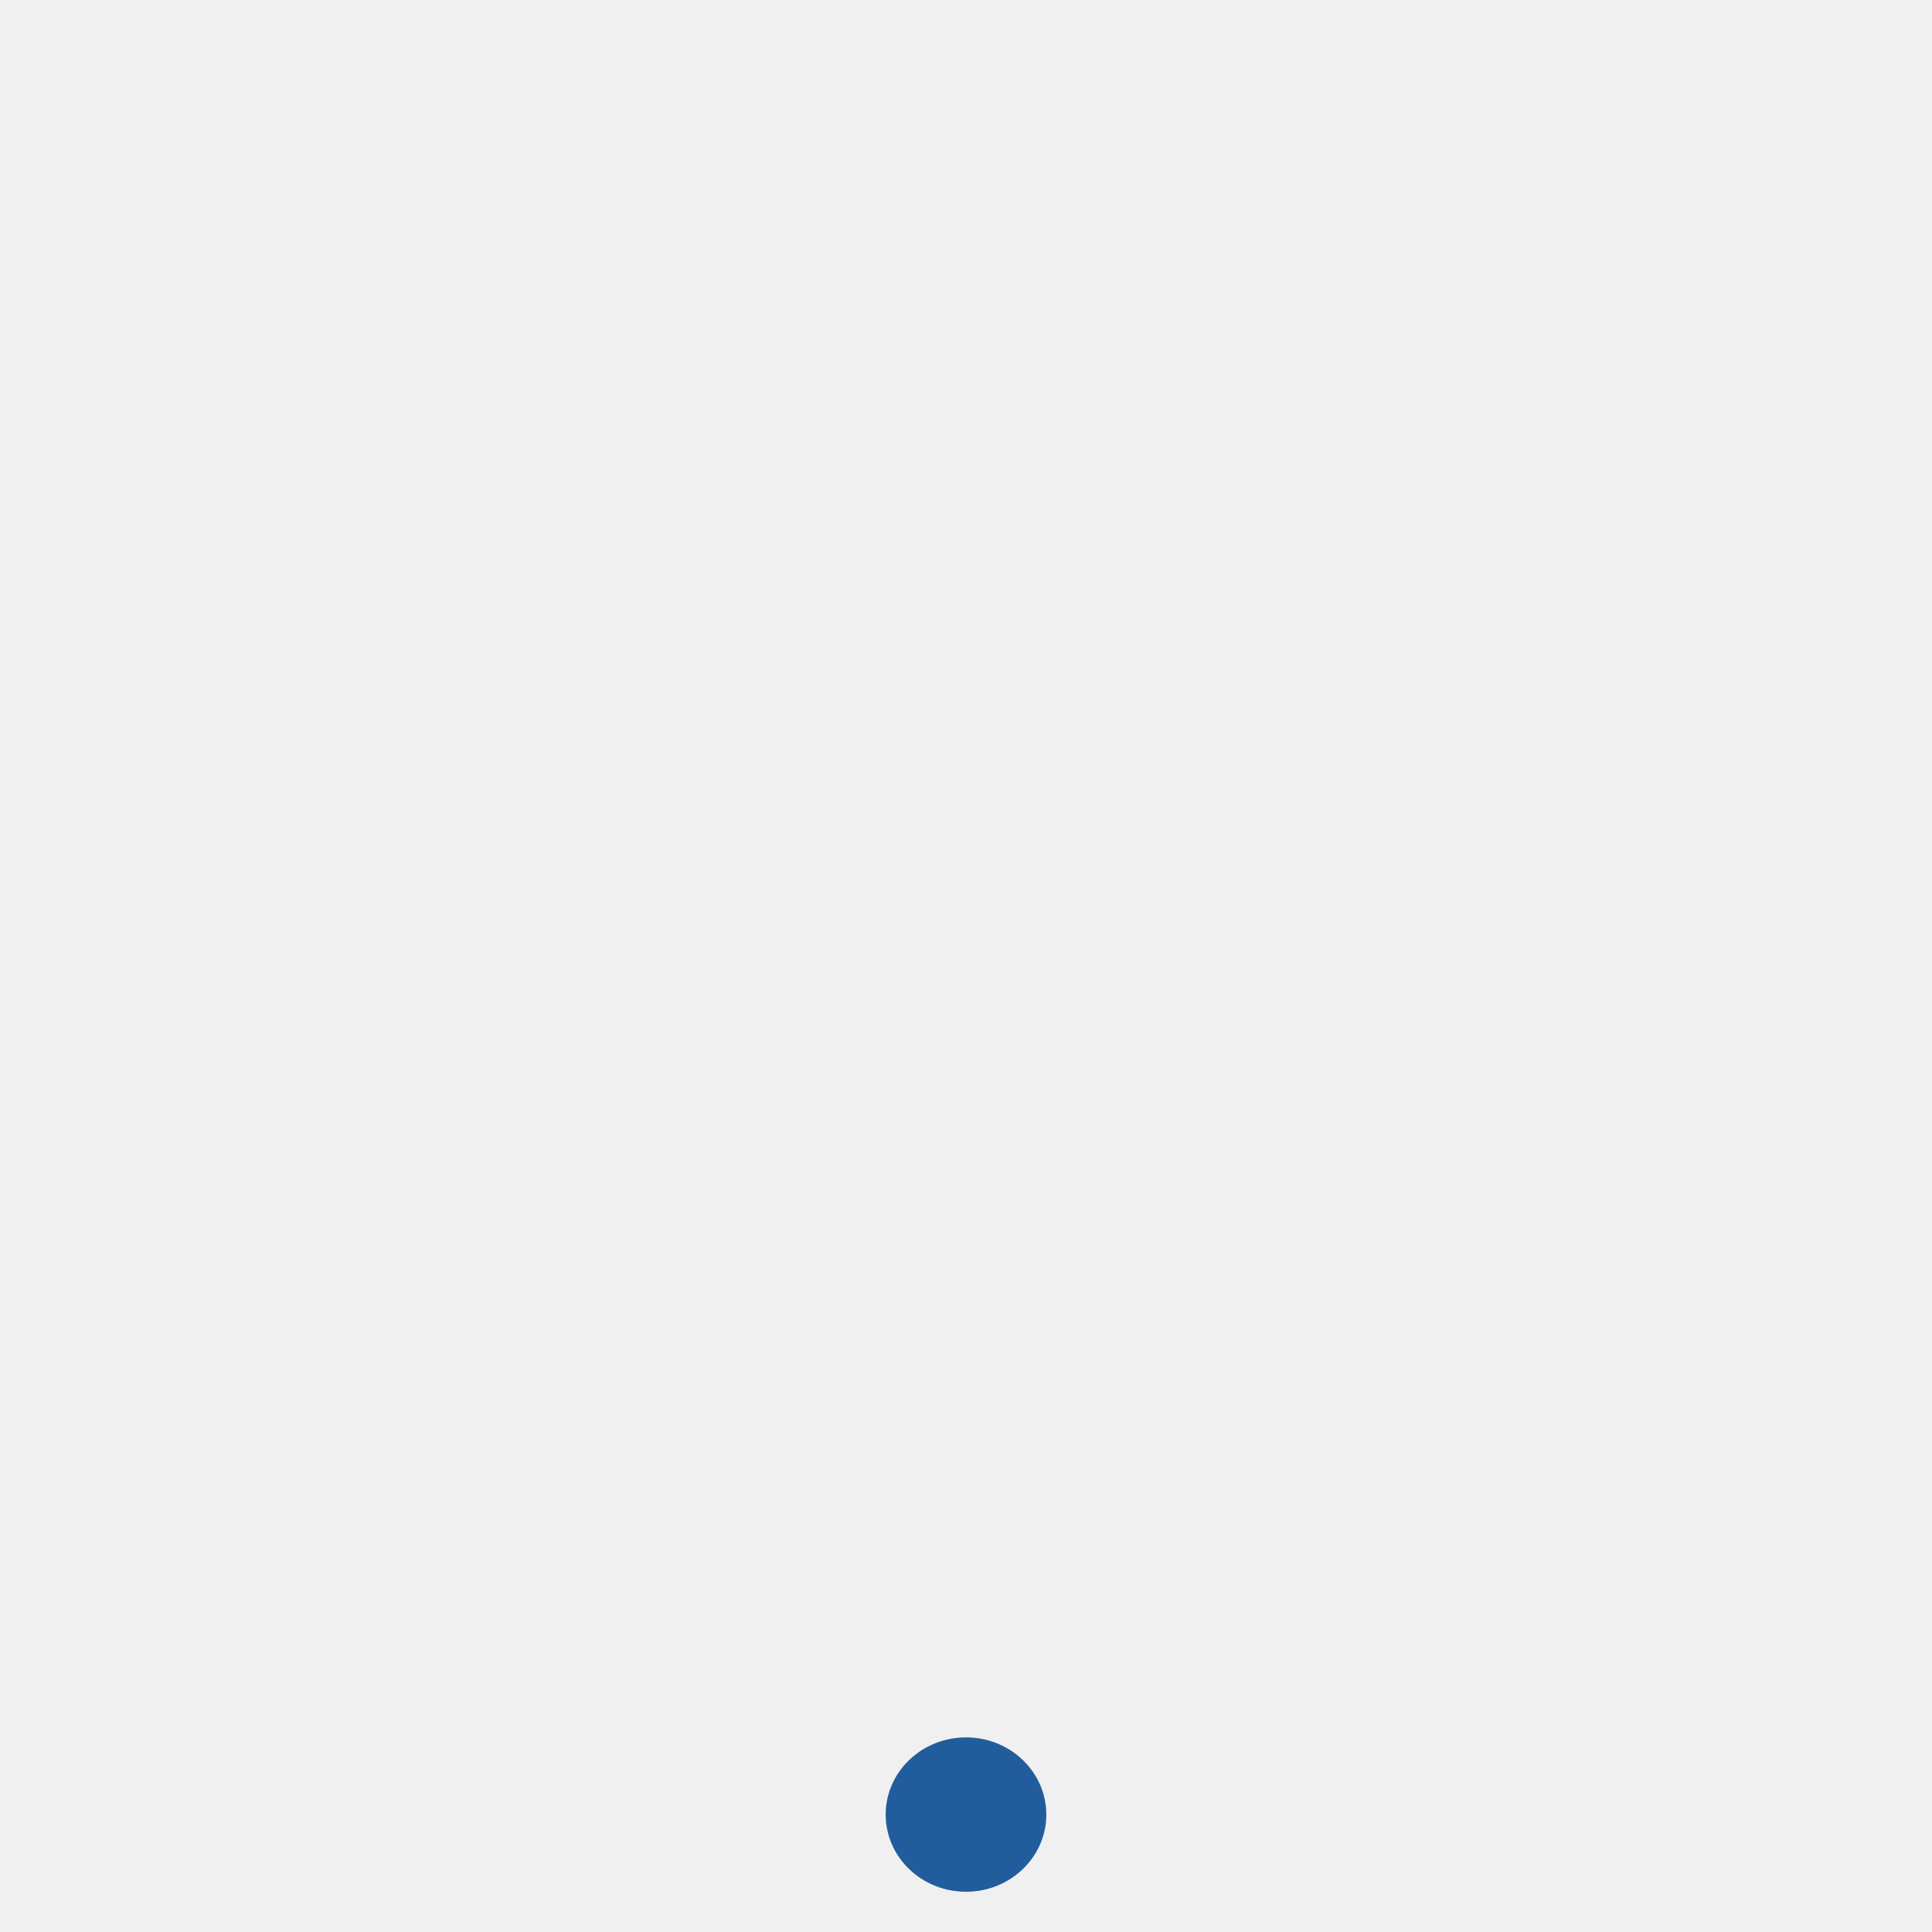
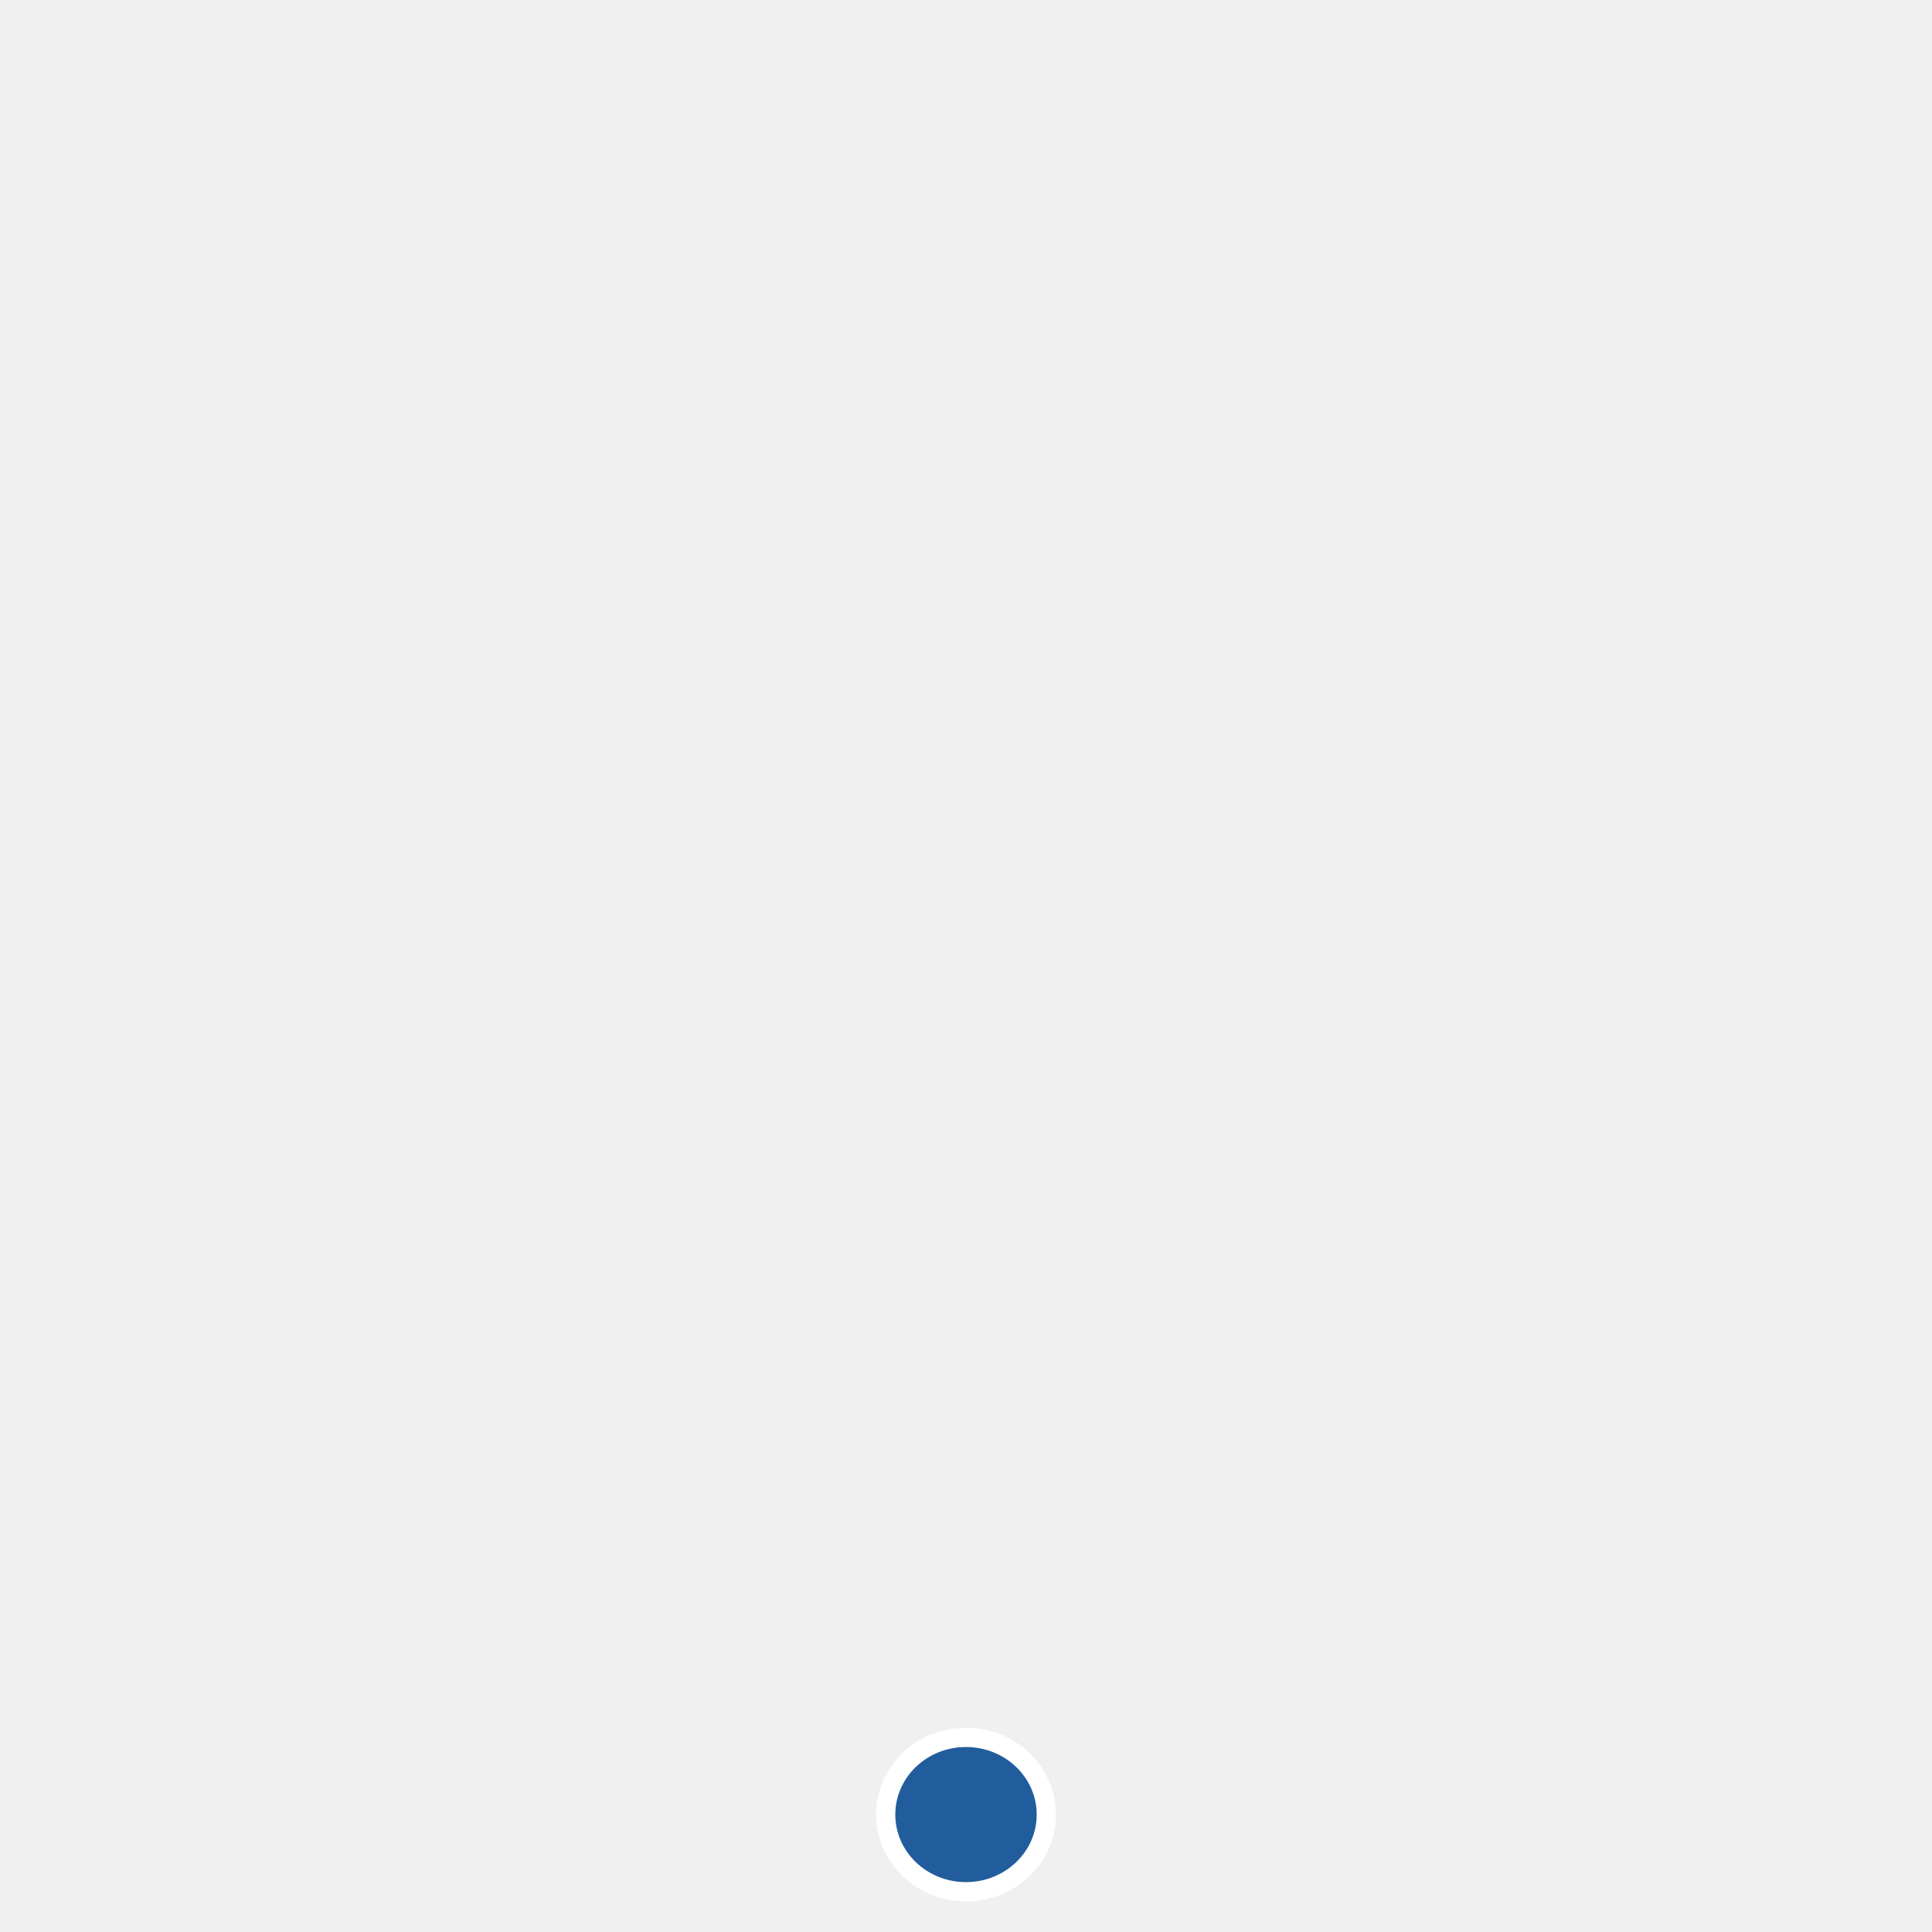
<svg xmlns="http://www.w3.org/2000/svg" width="96" height="96" id="svg11252" version="1.1">
  <defs id="defs11254" />
  <g id="layer1" style="display:inline">
    <g id="one" transform="rotate(-90,48,48)">
      <rect y="0" x="0" height="96" width="96" id="rect4138" style="color:#000000;clip-rule:nonzero;display:inline;overflow:visible;visibility:visible;opacity:1;isolation:auto;mix-blend-mode:normal;color-interpolation:sRGB;color-interpolation-filters:linearRGB;solid-color:#000000;solid-opacity:1;fill:none;fill-opacity:1;fill-rule:nonzero;stroke:none;stroke-width:0.956;stroke-linecap:butt;stroke-linejoin:miter;stroke-miterlimit:4;stroke-dasharray:none;stroke-dashoffset:0;stroke-opacity:1;marker:none;marker-start:none;color-rendering:auto;image-rendering:auto;shape-rendering:auto;text-rendering:auto;enable-background:accumulate" />
-       <ellipse ry="3.991" rx="3.835" cy="48" cx="5.835" id="path3762-2" style="opacity:1;fill:#215d9c;fill-opacity:1;stroke:none;stroke-width:0.956;stroke-linecap:butt;stroke-linejoin:miter;stroke-miterlimit:4;stroke-dasharray:none;stroke-dashoffset:0;stroke-opacity:1;marker:none;marker-start:none" />
+       <ellipse ry="3.991" rx="3.835" cy="48" cx="5.835" id="path3762-2" style="opacity:1;fill:#215d9c;fill-opacity:1;stroke:#ffffff;stroke-width:0.956;stroke-linecap:butt;stroke-linejoin:miter;stroke-miterlimit:4;stroke-dasharray:none;stroke-dashoffset:0;stroke-opacity:1;marker:none;marker-start:none" />
    </g>
  </g>
  <g id="layer2" style="display:inline" />
  <g id="layer3" style="display:inline" />
  <g id="layer4" style="display:inline" />
</svg>
